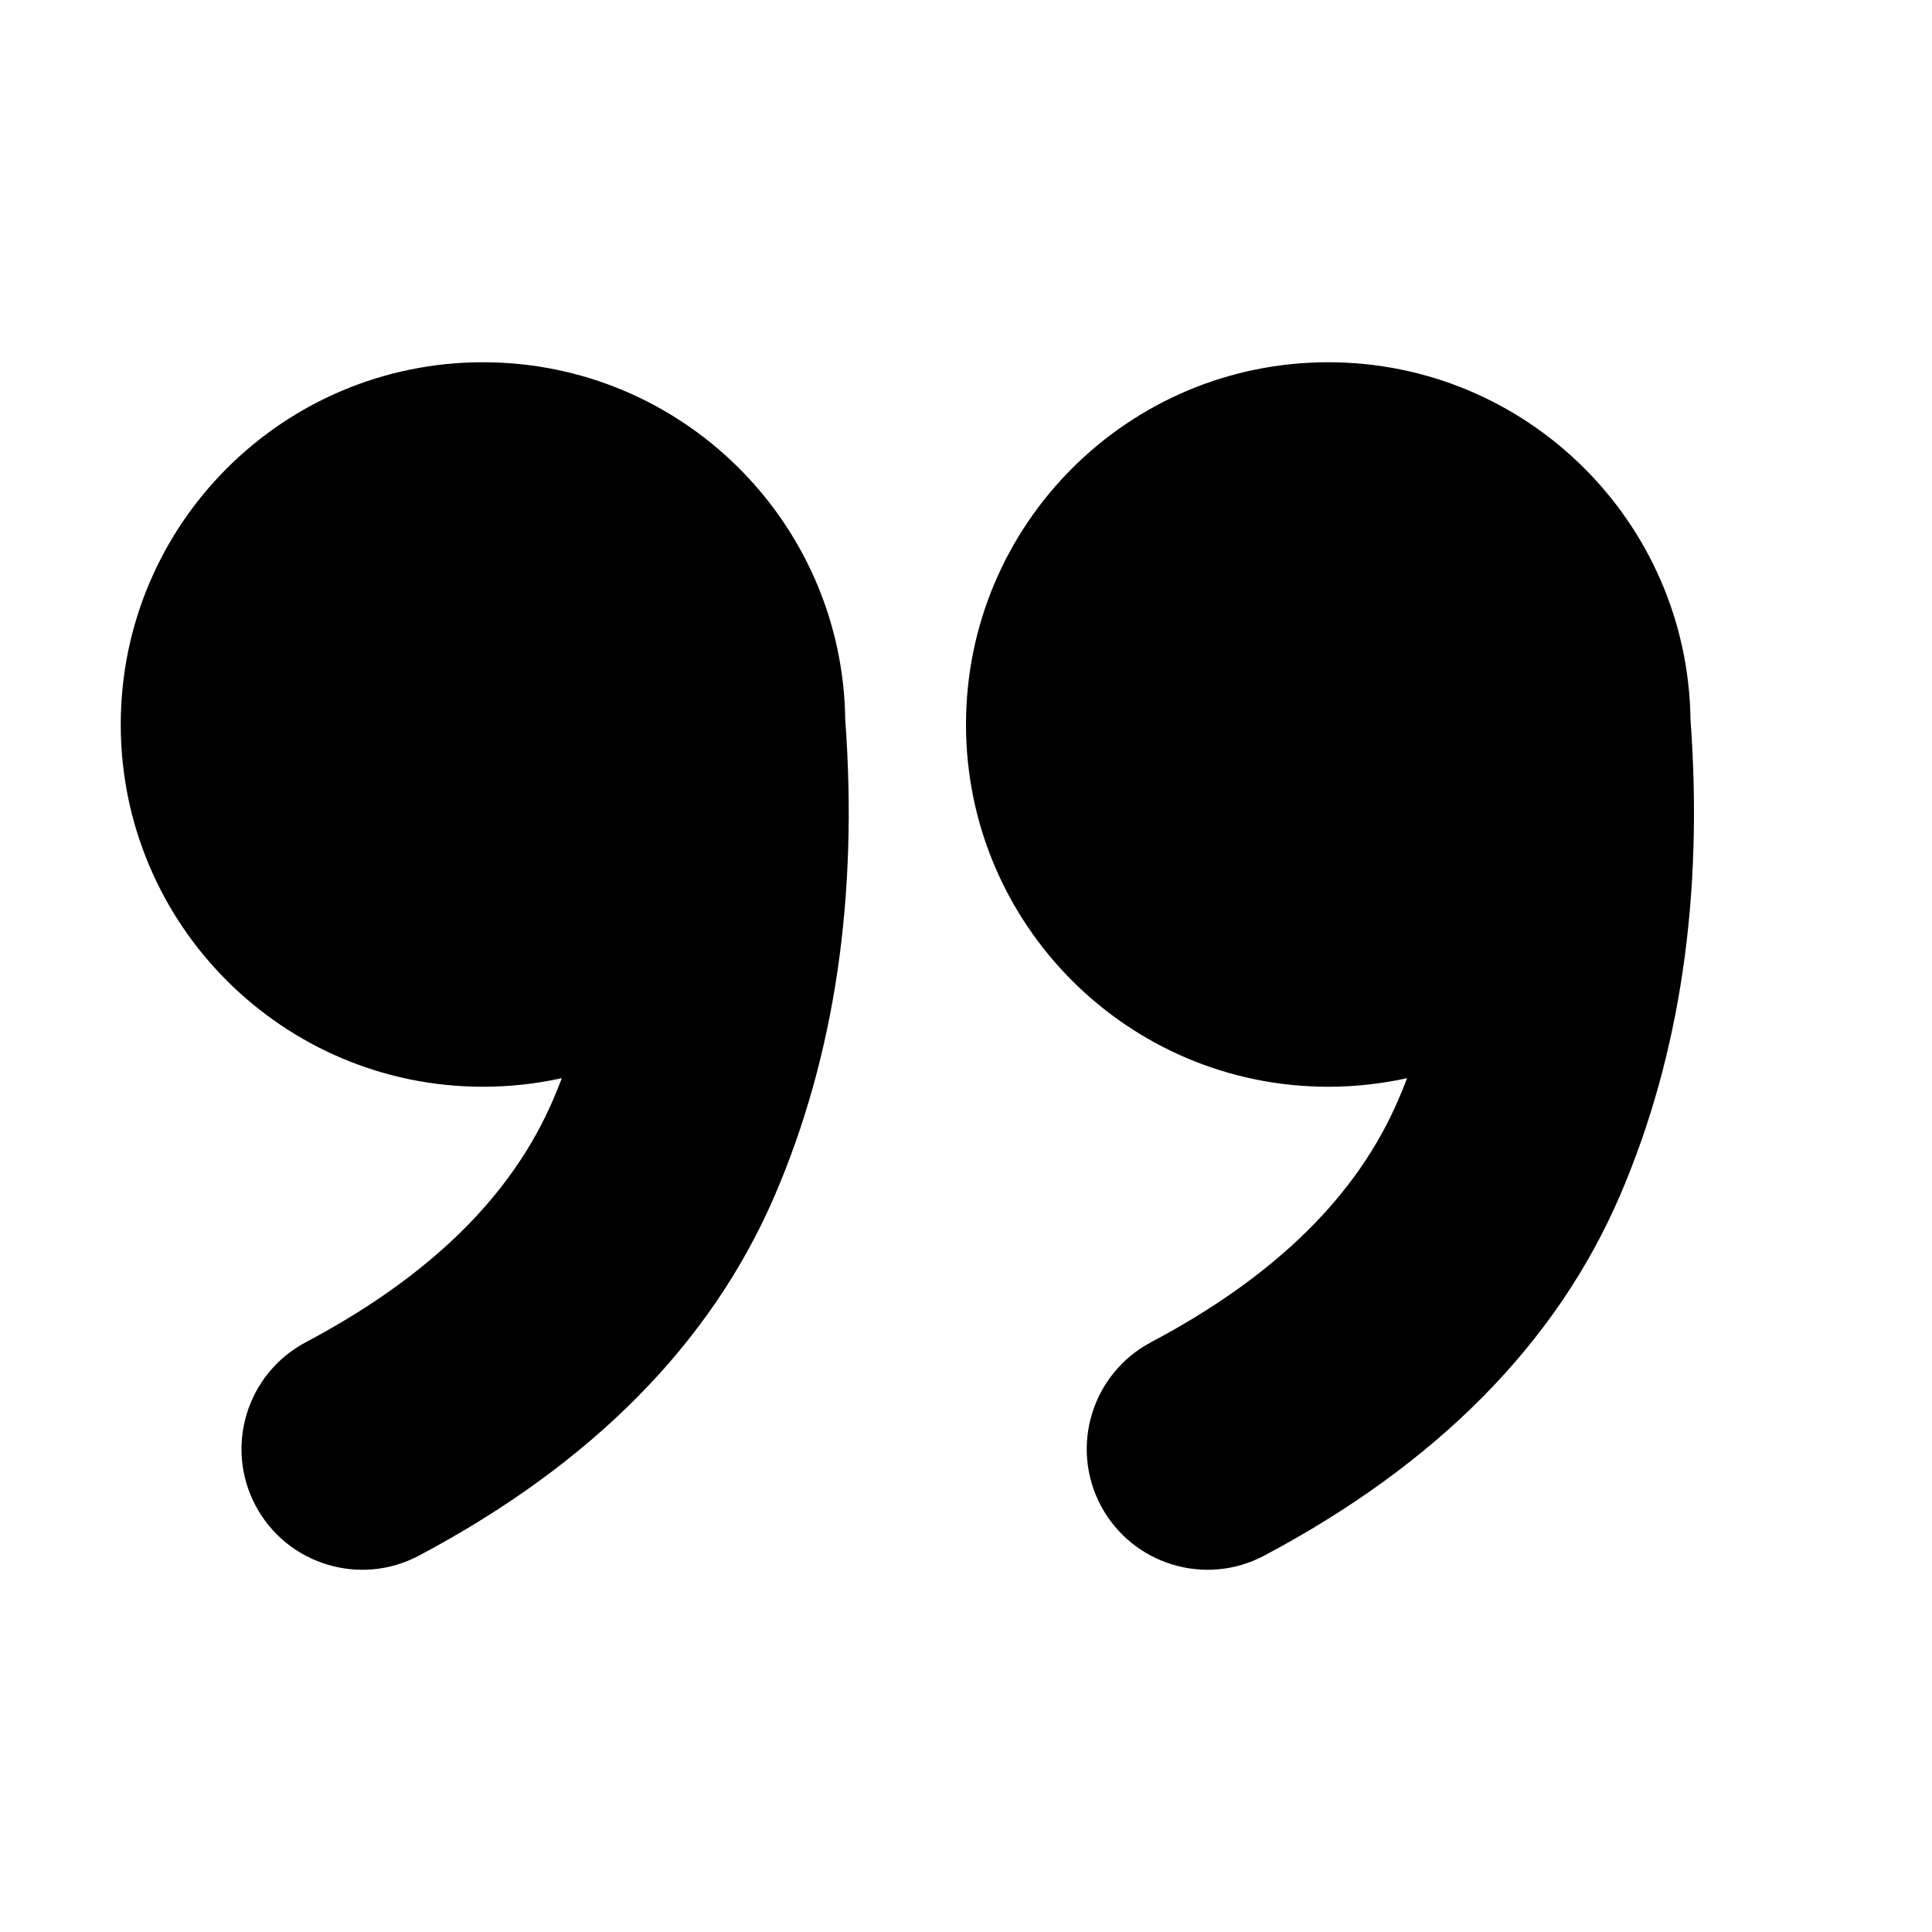
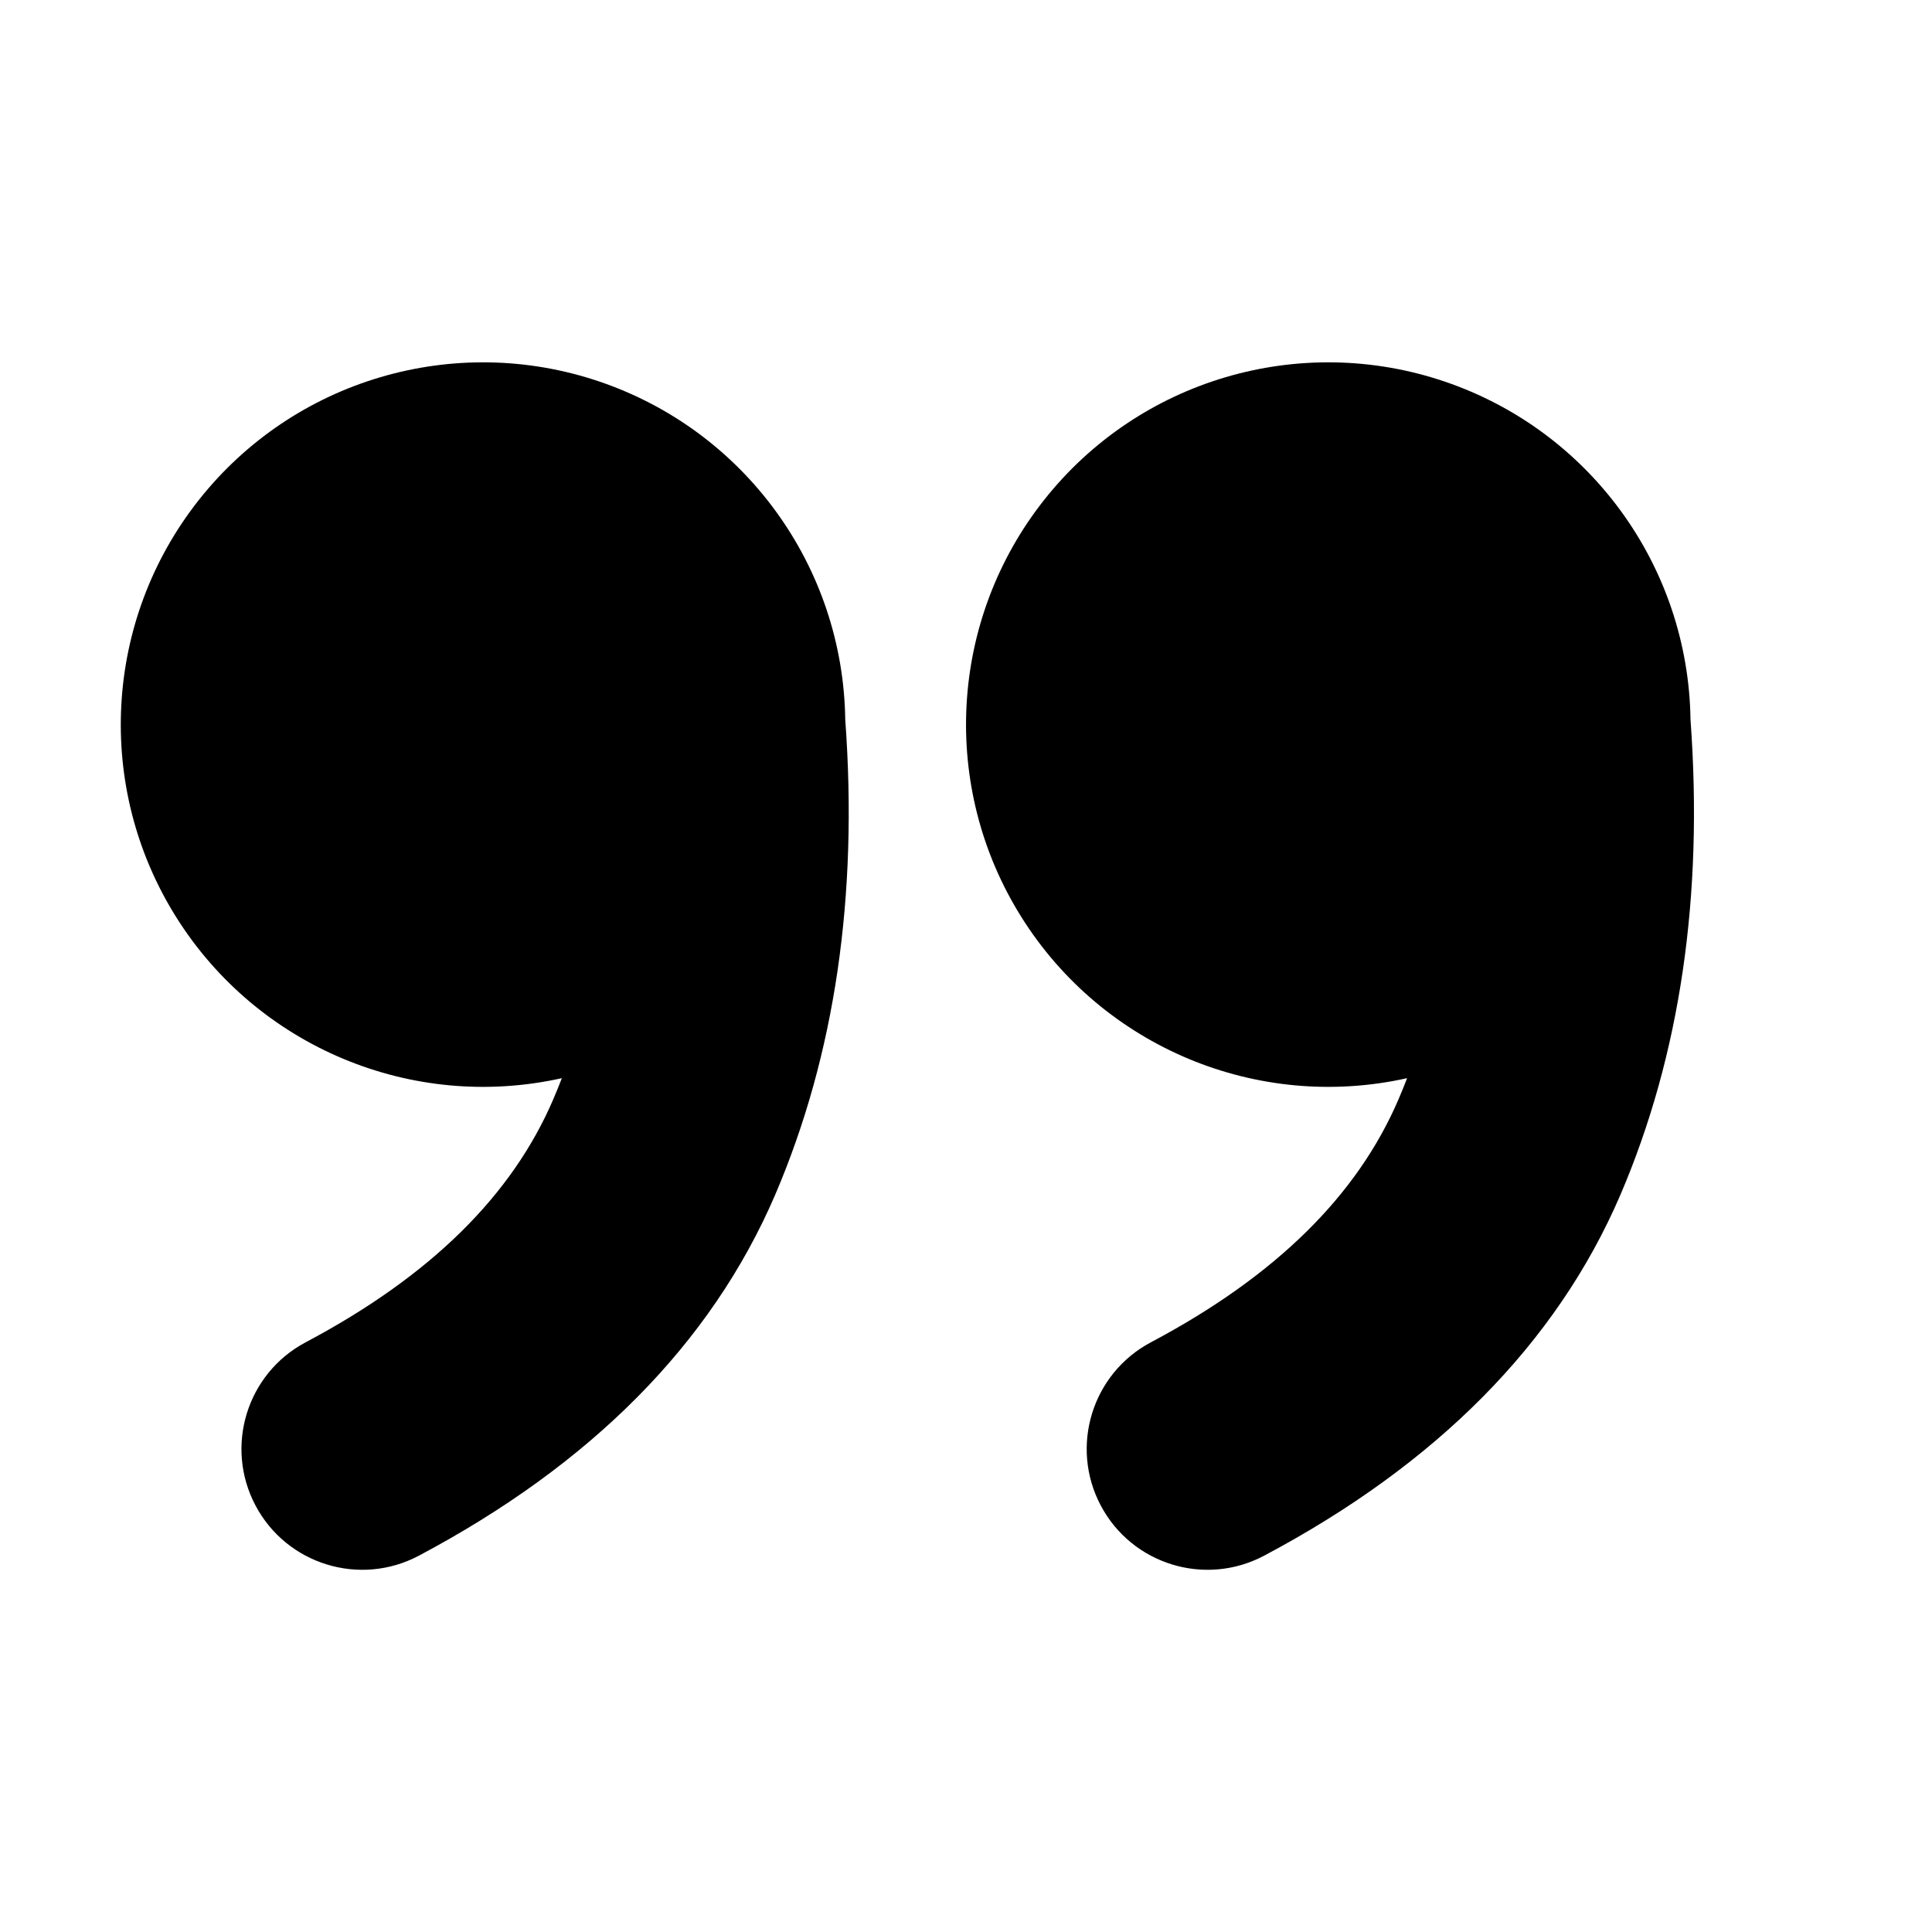
- <svg xmlns="http://www.w3.org/2000/svg" width="16px" height="16px" viewBox="0 0 16 16" version="1.1">
-   <defs />
-   <g id="Page-1" stroke="none" stroke-width="1" fill="none" fill-rule="evenodd">
-     <g id="Artboard-2-Copy-22" fill-rule="nonzero" fill="#000000">
-       <g id="Group-Copy" transform="translate(1, 3)">
-         <path d="M6,2.959 C6.107,4.419 5.916,5.734 5.419,6.894 C4.888,8.132 3.891,9.129 2.468,9.884 C1.98,10.142 1.375,9.956 1.116,9.468 C0.858,8.98 1.044,8.375 1.532,8.116 C2.573,7.564 3.243,6.895 3.581,6.106 C3.606,6.048 3.63,5.989 3.653,5.929 C3.443,5.975 3.224,6 3,6 C1.343,6 1.11022302e-16,4.657 1.11022302e-16,3 C1.11022302e-16,1.343 1.343,2.22044605e-16 3,2.22044605e-16 C4.643,2.22044605e-16 5.978,1.321 6,2.959 L6,2.959 Z" id="Combined-Shape" />
-       </g>
-       <g id="Group-Copy-3" transform="translate(8, 3)">
-         <path d="M6,2.959 C6.107,4.419 5.916,5.734 5.419,6.894 C4.888,8.132 3.891,9.129 2.468,9.884 C1.98,10.142 1.375,9.956 1.116,9.468 C0.858,8.98 1.044,8.375 1.532,8.116 C2.573,7.564 3.243,6.895 3.581,6.106 C3.606,6.048 3.63,5.989 3.653,5.929 C3.443,5.975 3.224,6 3,6 C1.343,6 1.11022302e-16,4.657 1.11022302e-16,3 C1.11022302e-16,1.343 1.343,2.22044605e-16 3,2.22044605e-16 C4.643,2.22044605e-16 5.978,1.321 6,2.959 L6,2.959 Z" id="Combined-Shape" />
-       </g>
-     </g>
+ <svg xmlns="http://www.w3.org/2000/svg" width="16" height="16">
+   <g fill-rule="nonzero" fill="#000">
+     <path d="M7 5.959c.107 1.46-.084 2.775-.58 3.935-.532 1.238-1.529 2.235-2.952 2.99a1 1 0 1 1-.936-1.768c1.041-.552 1.71-1.221 2.049-2.01.025-.058.049-.117.072-.177A3 3 0 1 1 7 5.959zM14 5.959c.107 1.46-.084 2.775-.58 3.935-.532 1.238-1.529 2.235-2.952 2.99a1 1 0 1 1-.936-1.768c1.041-.552 1.71-1.221 2.049-2.01.025-.058.049-.117.072-.177A3 3 0 1 1 14 5.959z" />
  </g>
</svg>
